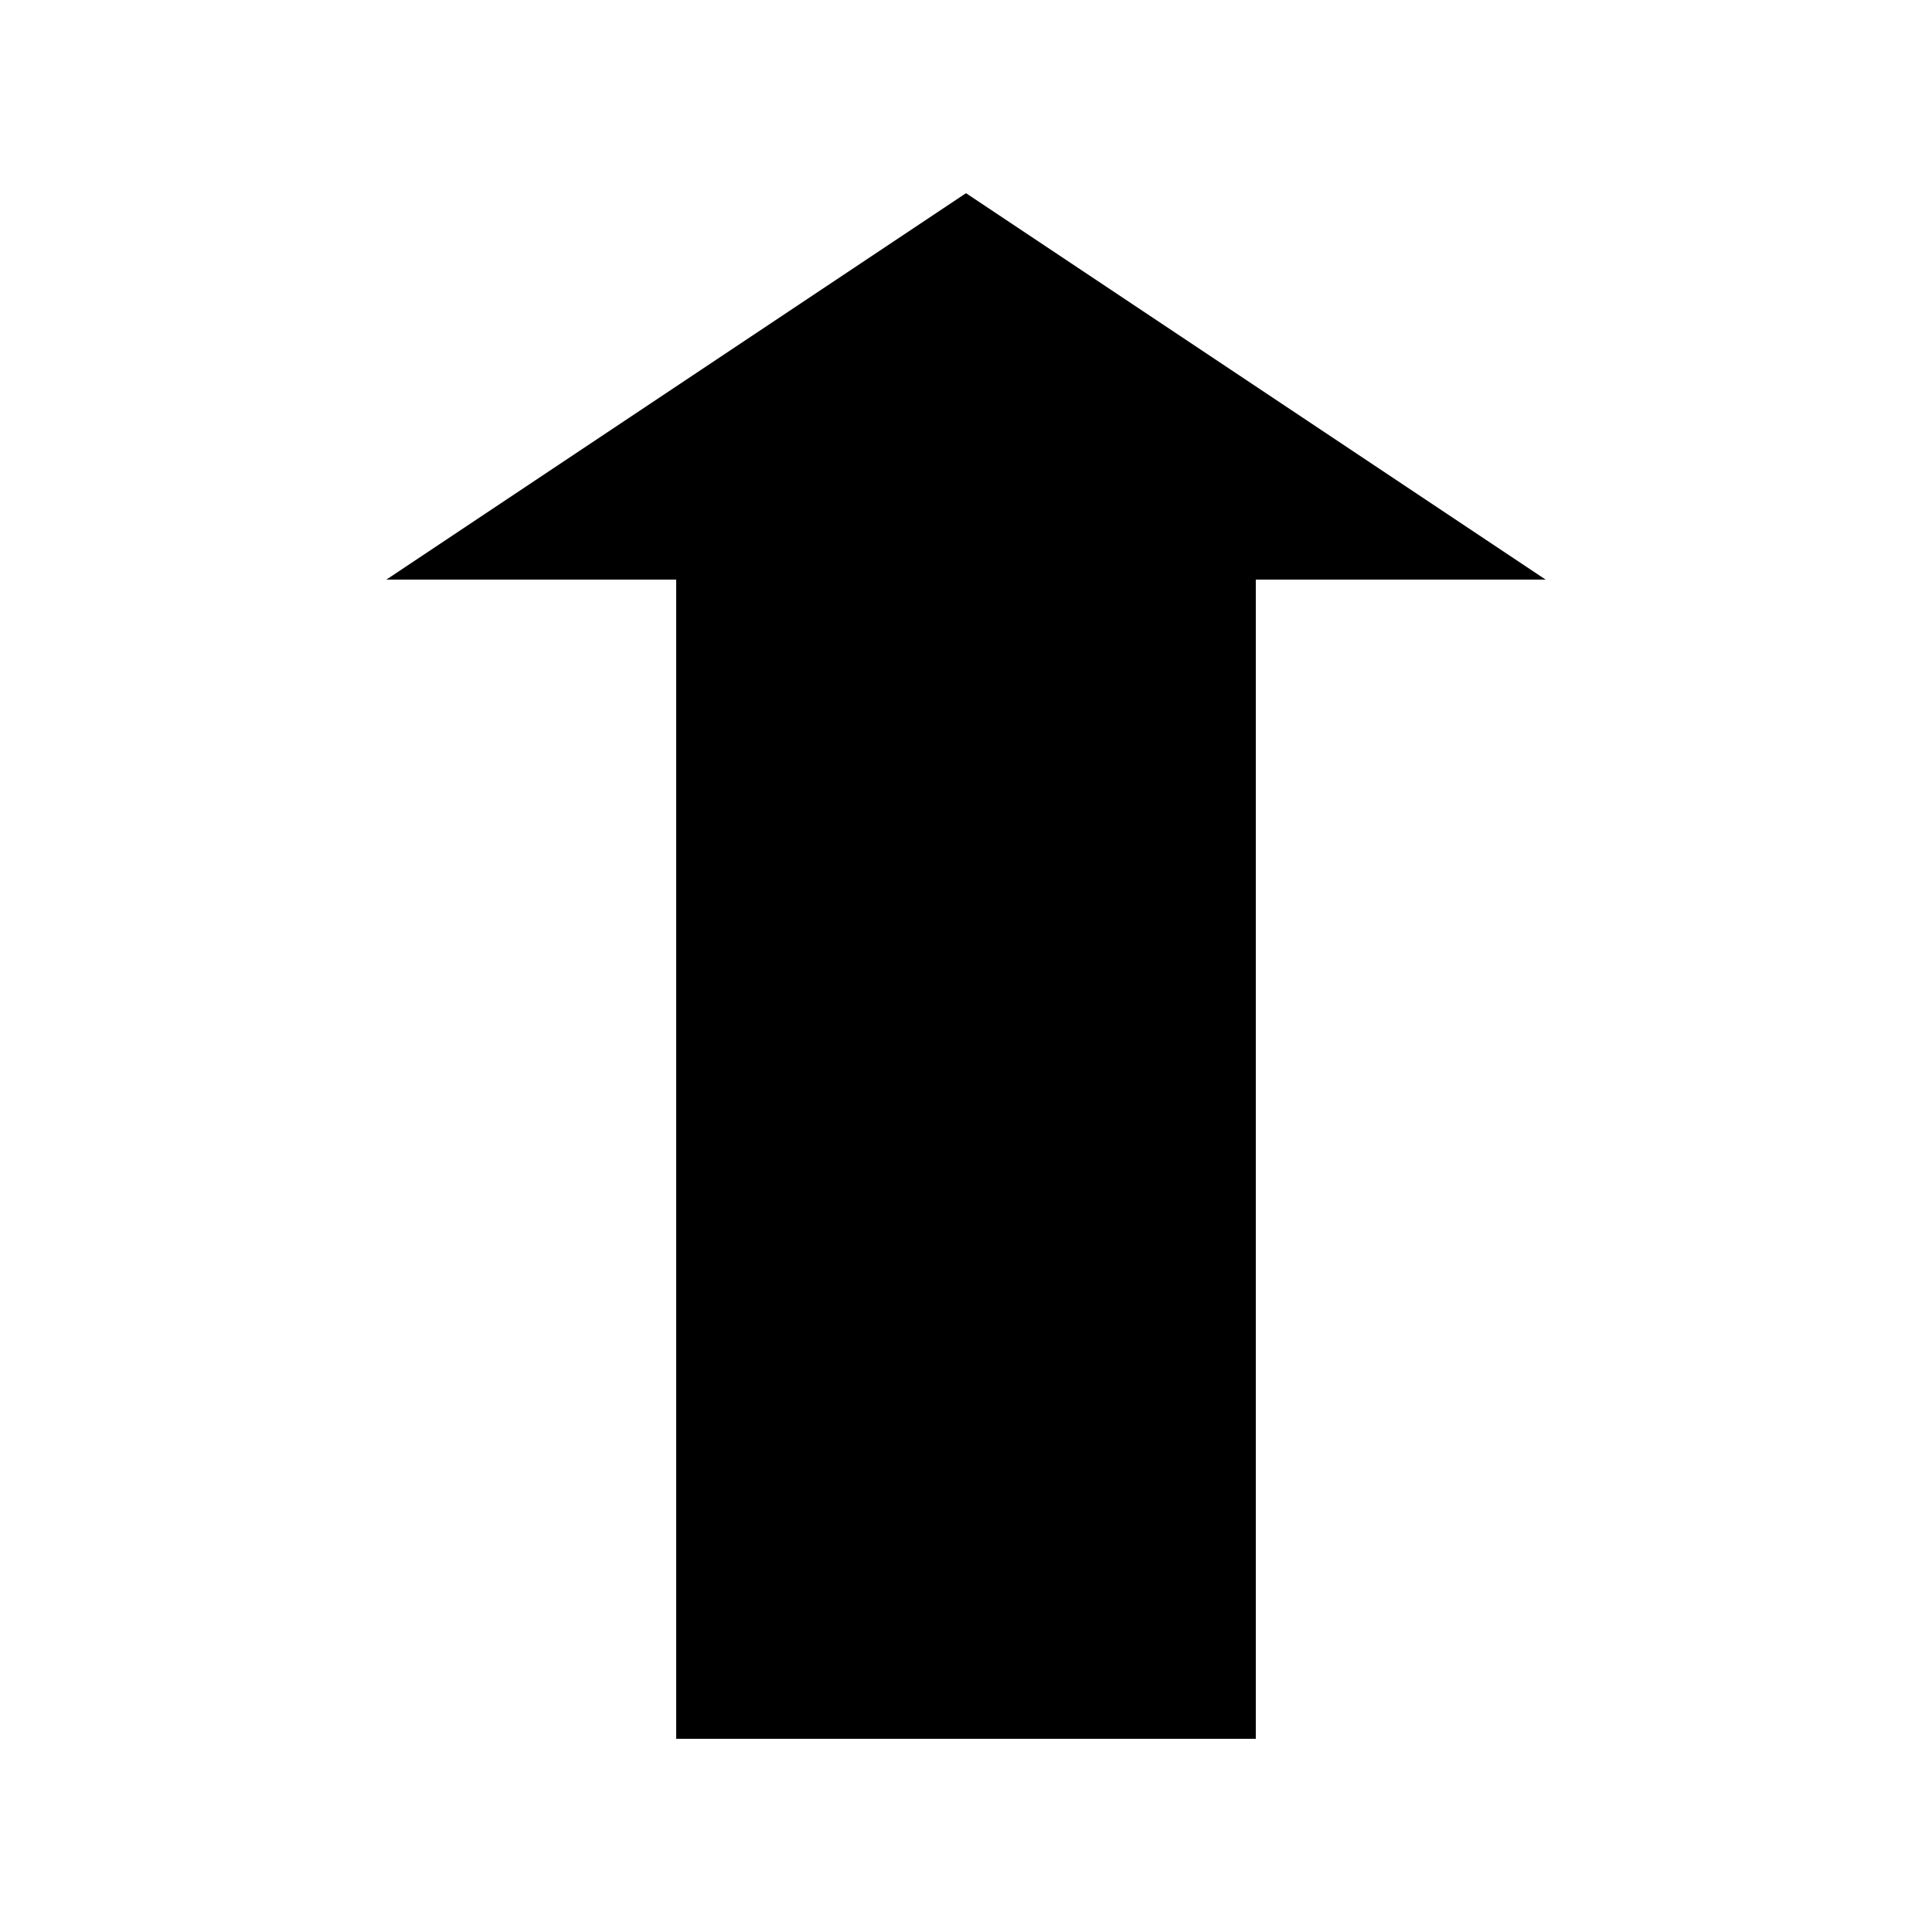
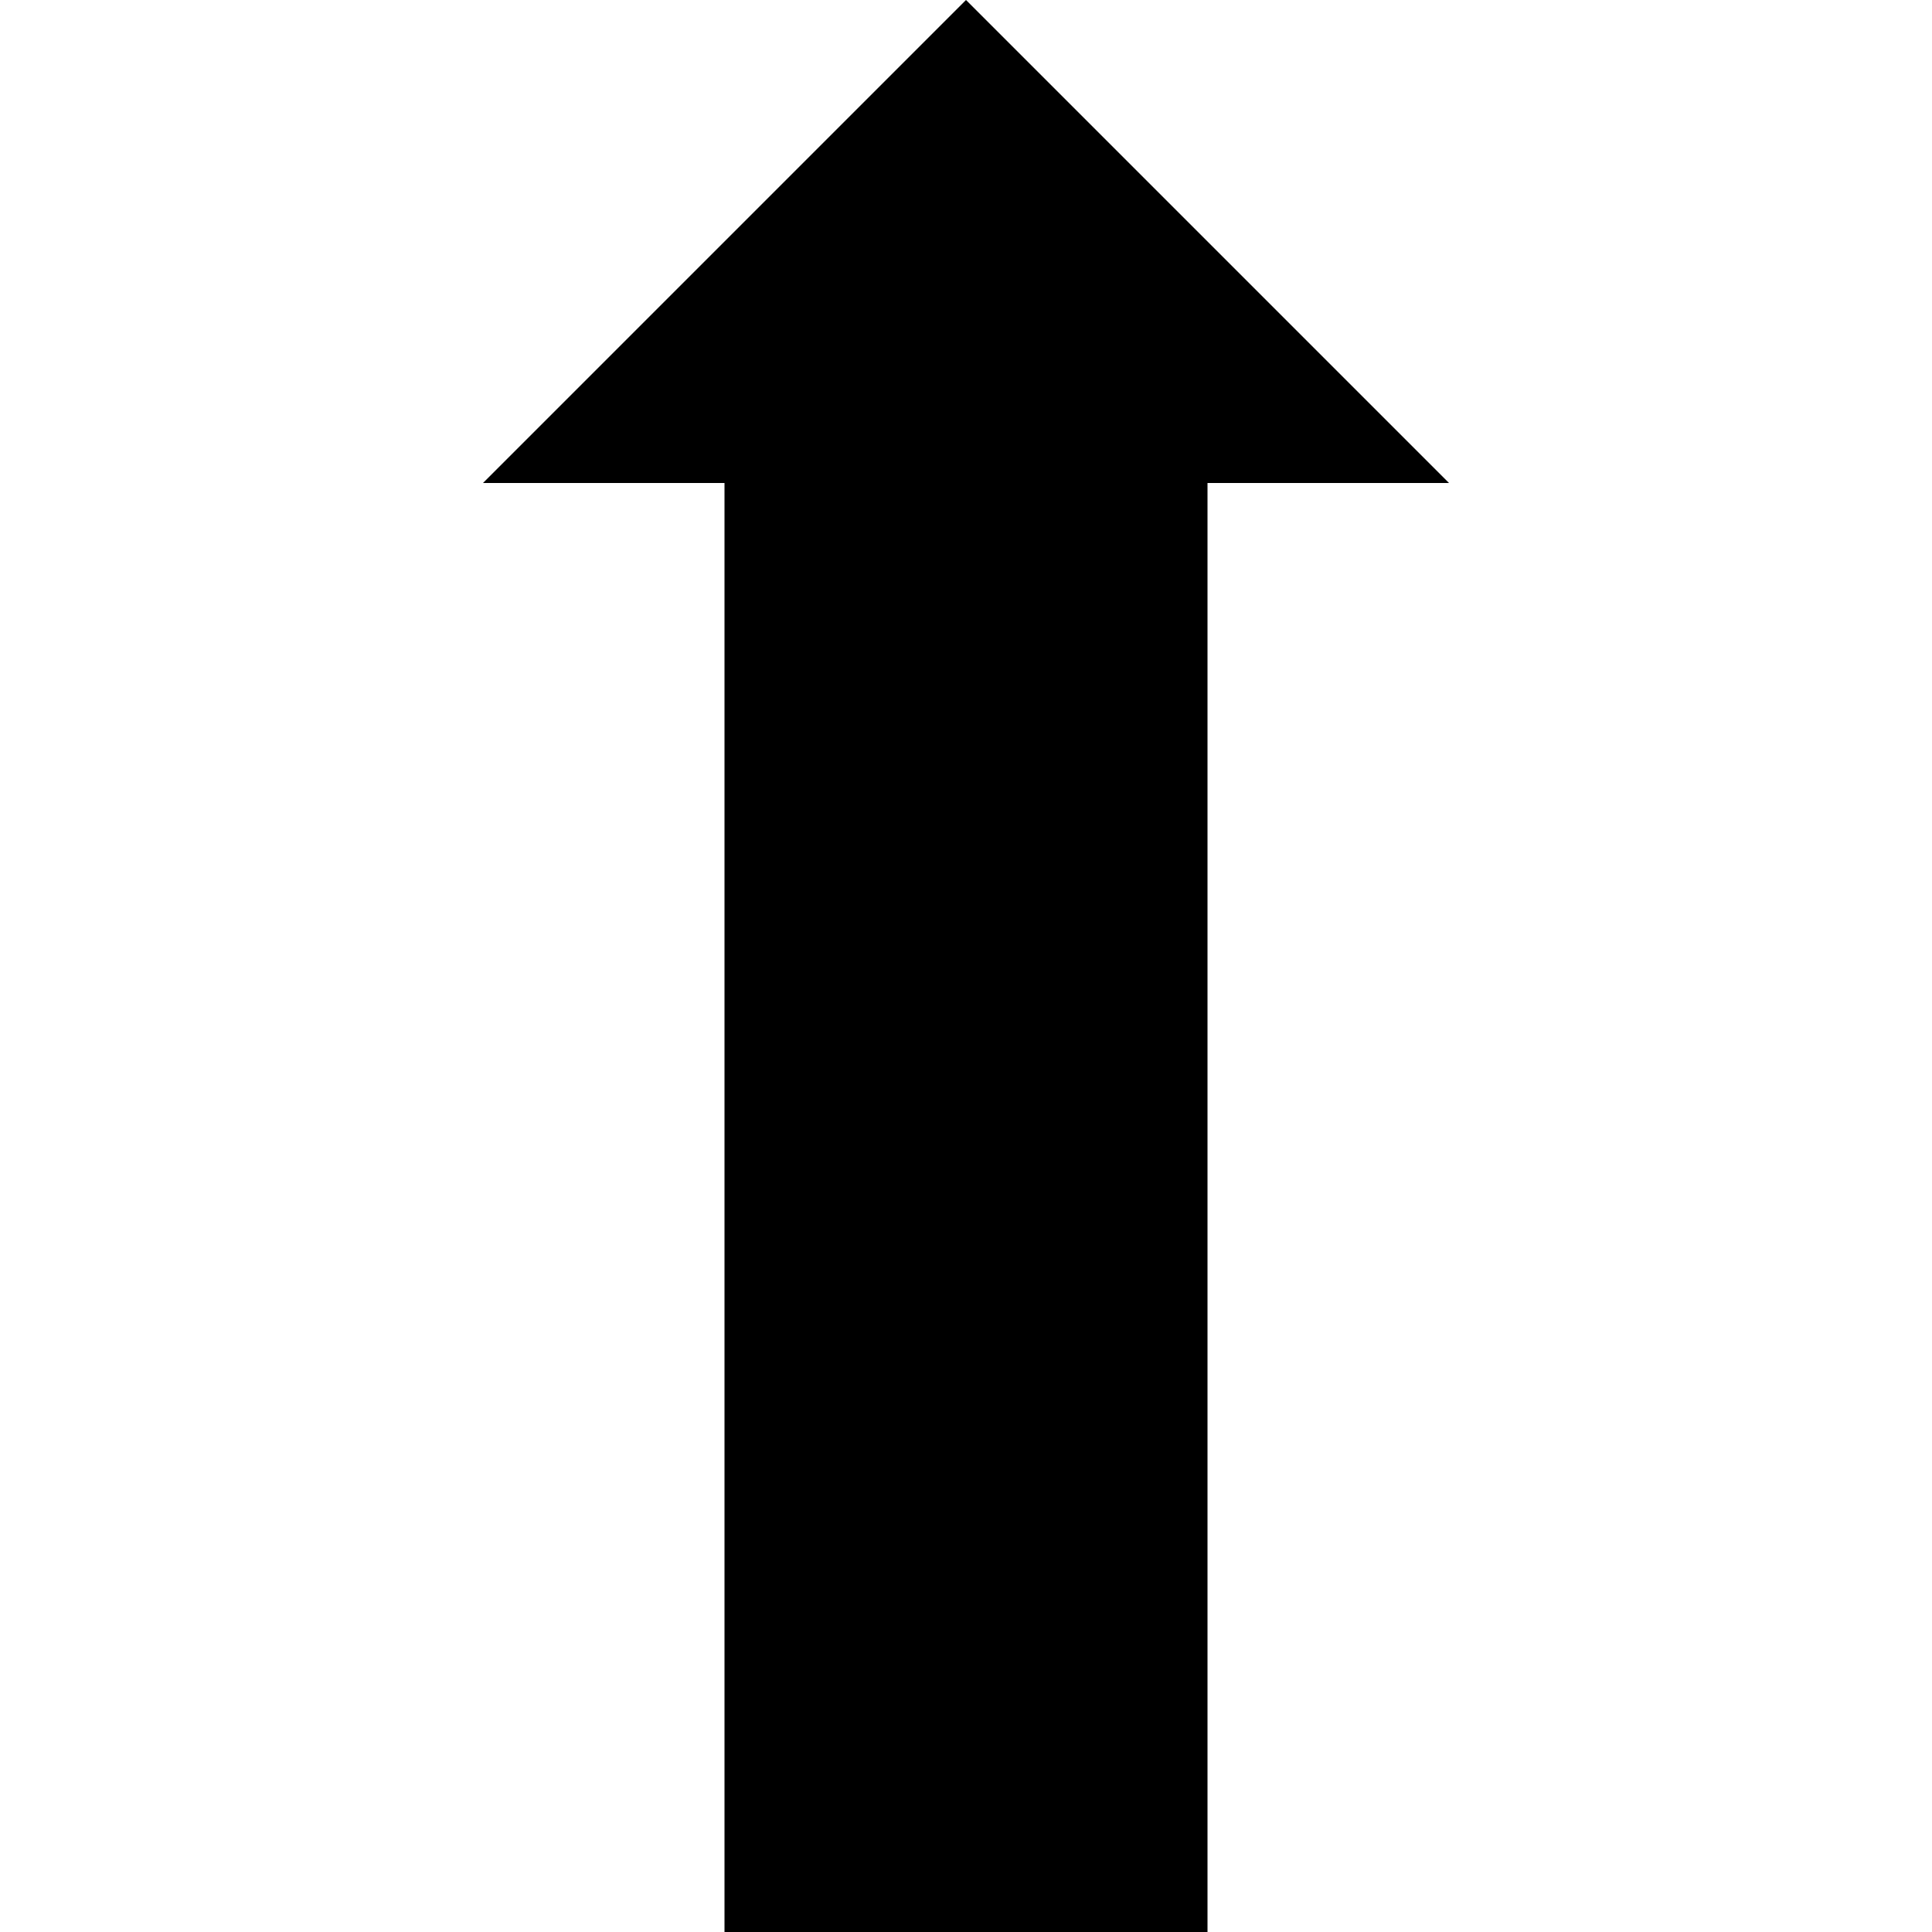
<svg xmlns="http://www.w3.org/2000/svg" version="1.1" viewBox="0 0 200 200" id="dcms-change">
  <g id="myyarrow">
-     <polygon points="100 0 150 50 125 50 125 200 75 200 75 50 50 50" fill="black" stroke-width="0" transform="translate(-20, 20) scale(1.2, 0.8)" />
+     <polygon points="100 0 150 50 125 50 125 200 75 200 75 50 50 50" fill="black" stroke-width="0" />
  </g>
</svg>
